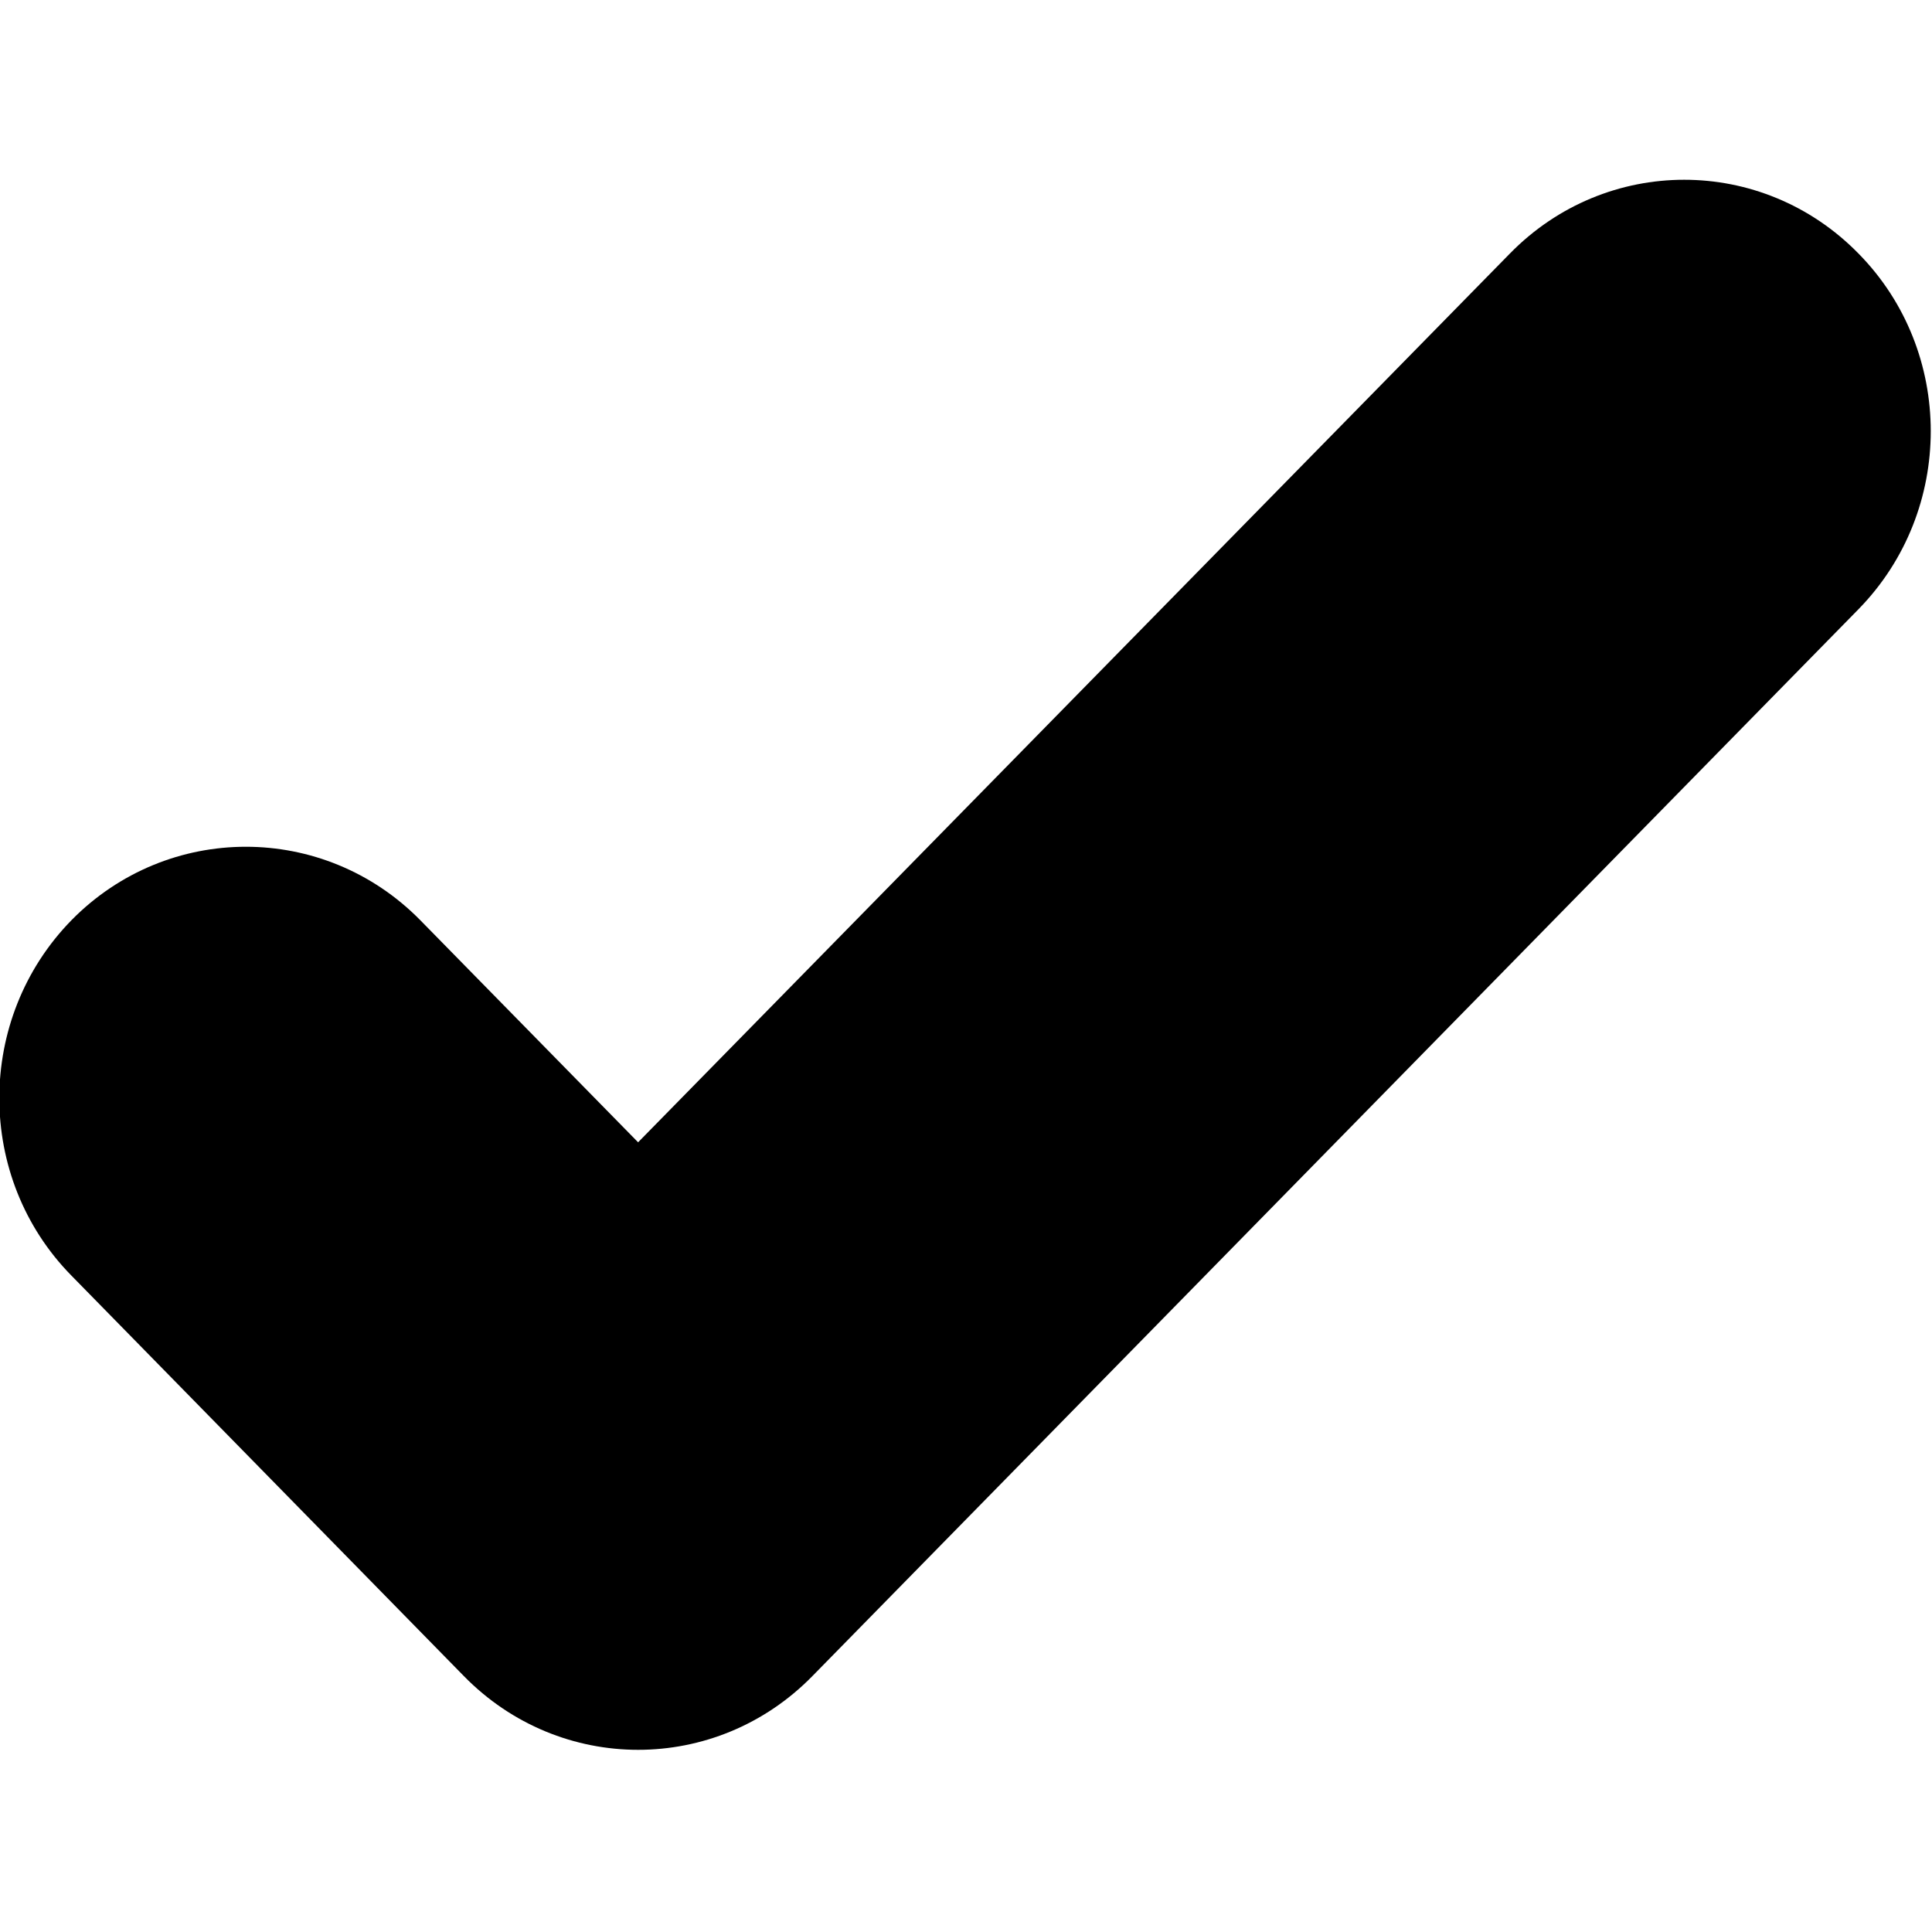
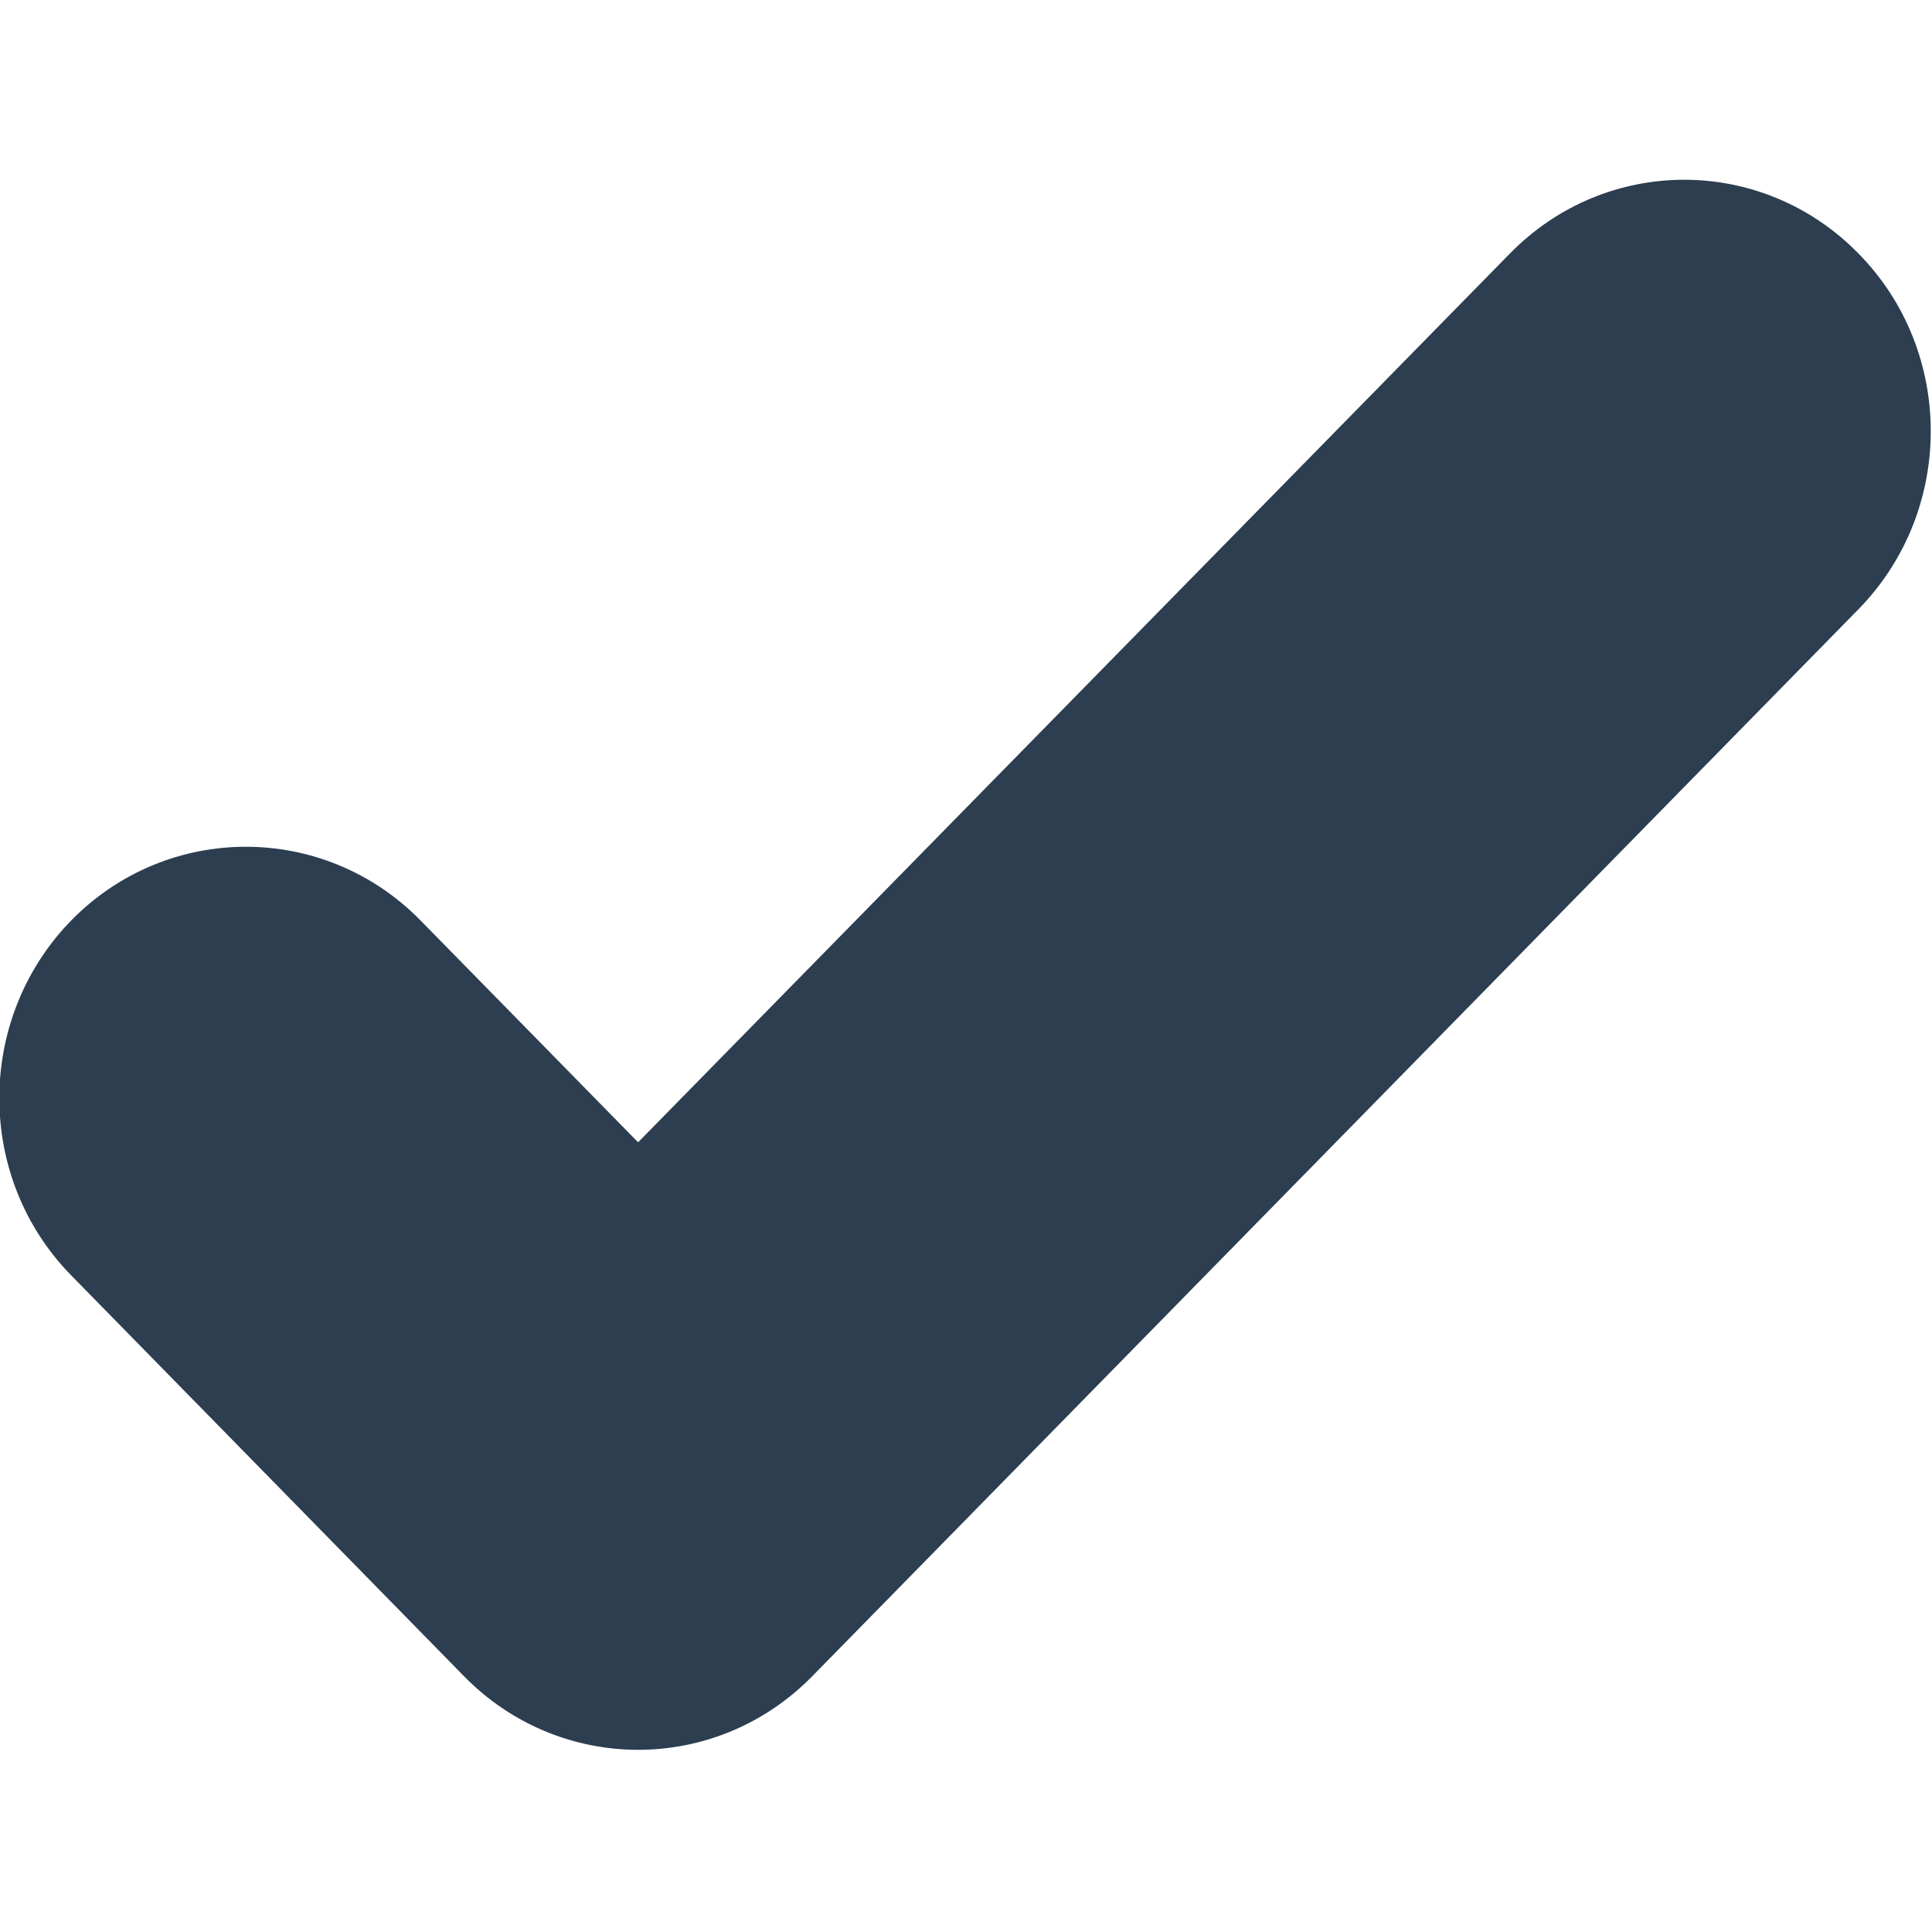
<svg xmlns="http://www.w3.org/2000/svg" width="800px" height="800px" viewBox="0 -3 32 32" version="1.1">
  <defs>

</defs>
  <g id="Page-1" stroke="none" stroke-width="1" fill="none" fill-rule="evenodd">
-     <g id="Icon-Set-Filled" transform="translate(-518, -1039)" fill="#000000">
+     <g id="Icon-Set-Filled" transform="translate(-518, -1039)" fill="rgb(44, 62, 80)">
      <path d="M548.783,1040.2 C547.188,1038.57 544.603,1038.57 543.008,1040.2 L528.569,1054.92 L524.96,1051.24 C523.365,1049.62 520.779,1049.62 519.185,1051.24 C517.59,1052.87 517.59,1055.51 519.185,1057.13 L525.682,1063.76 C527.277,1065.39 529.862,1065.39 531.457,1063.76 L548.783,1046.09 C550.378,1044.46 550.378,1041.82 548.783,1040.2" id="checkmark">

</path>
    </g>
  </g>
</svg>
